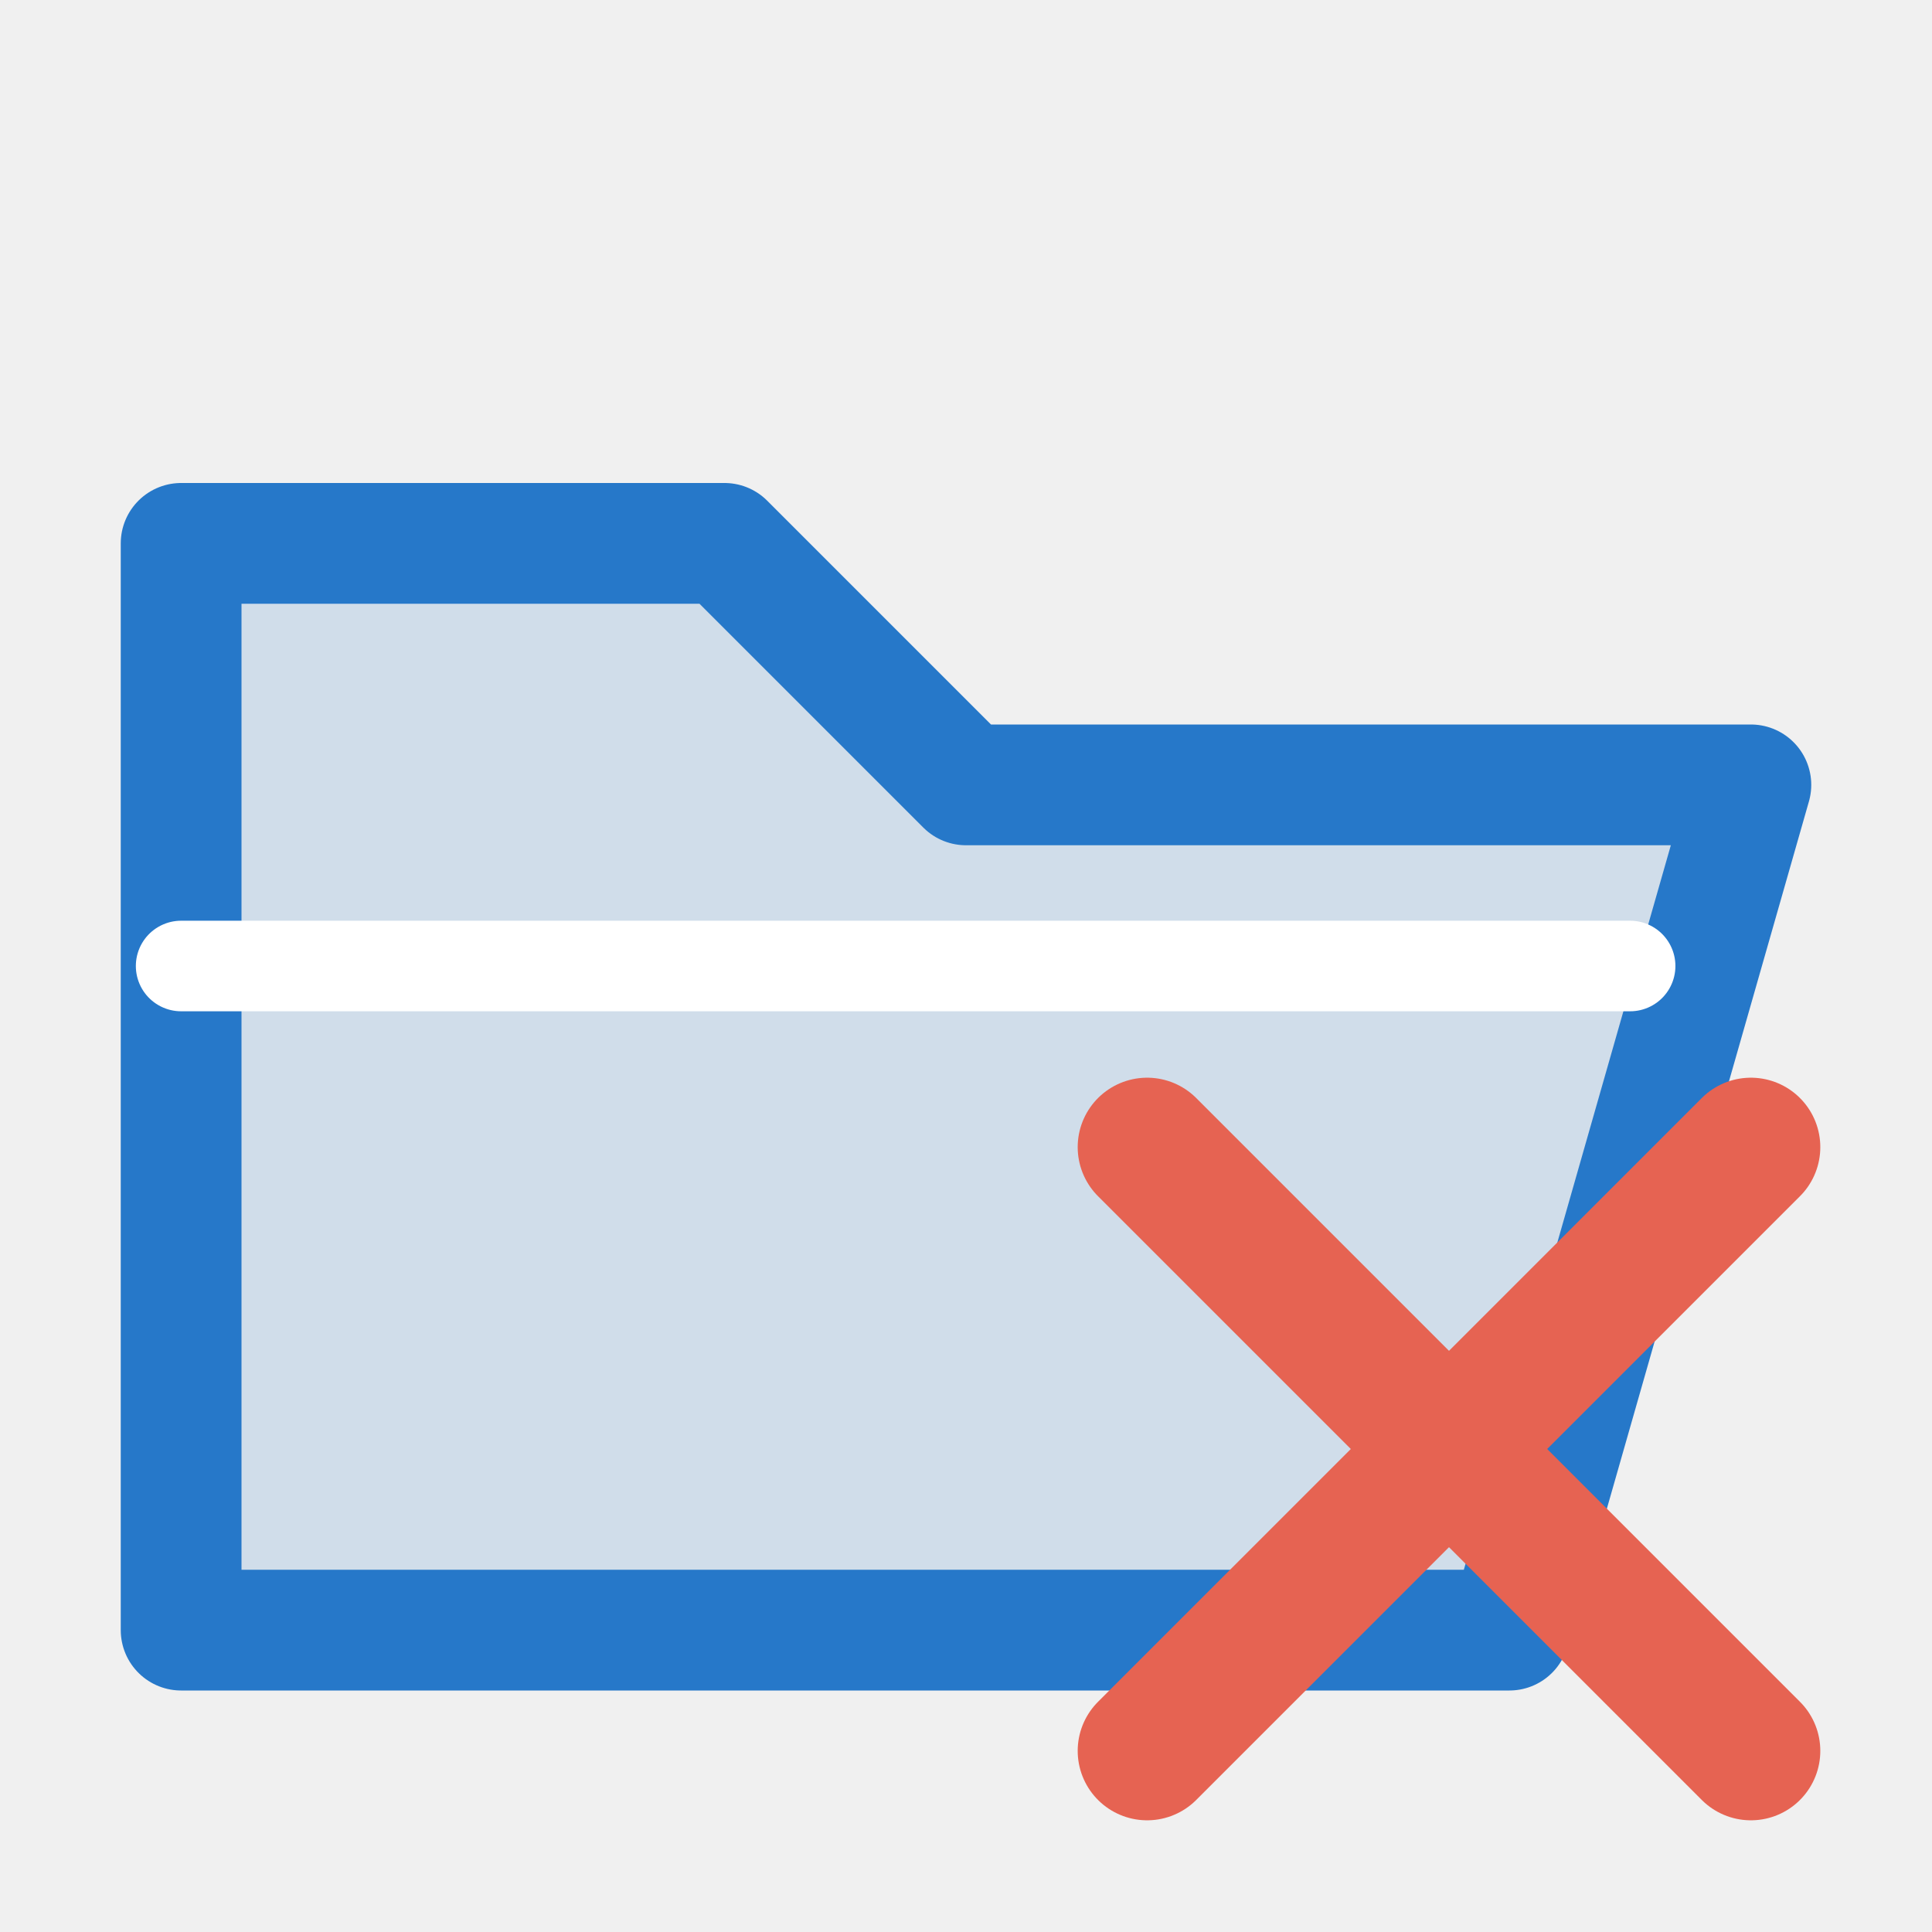
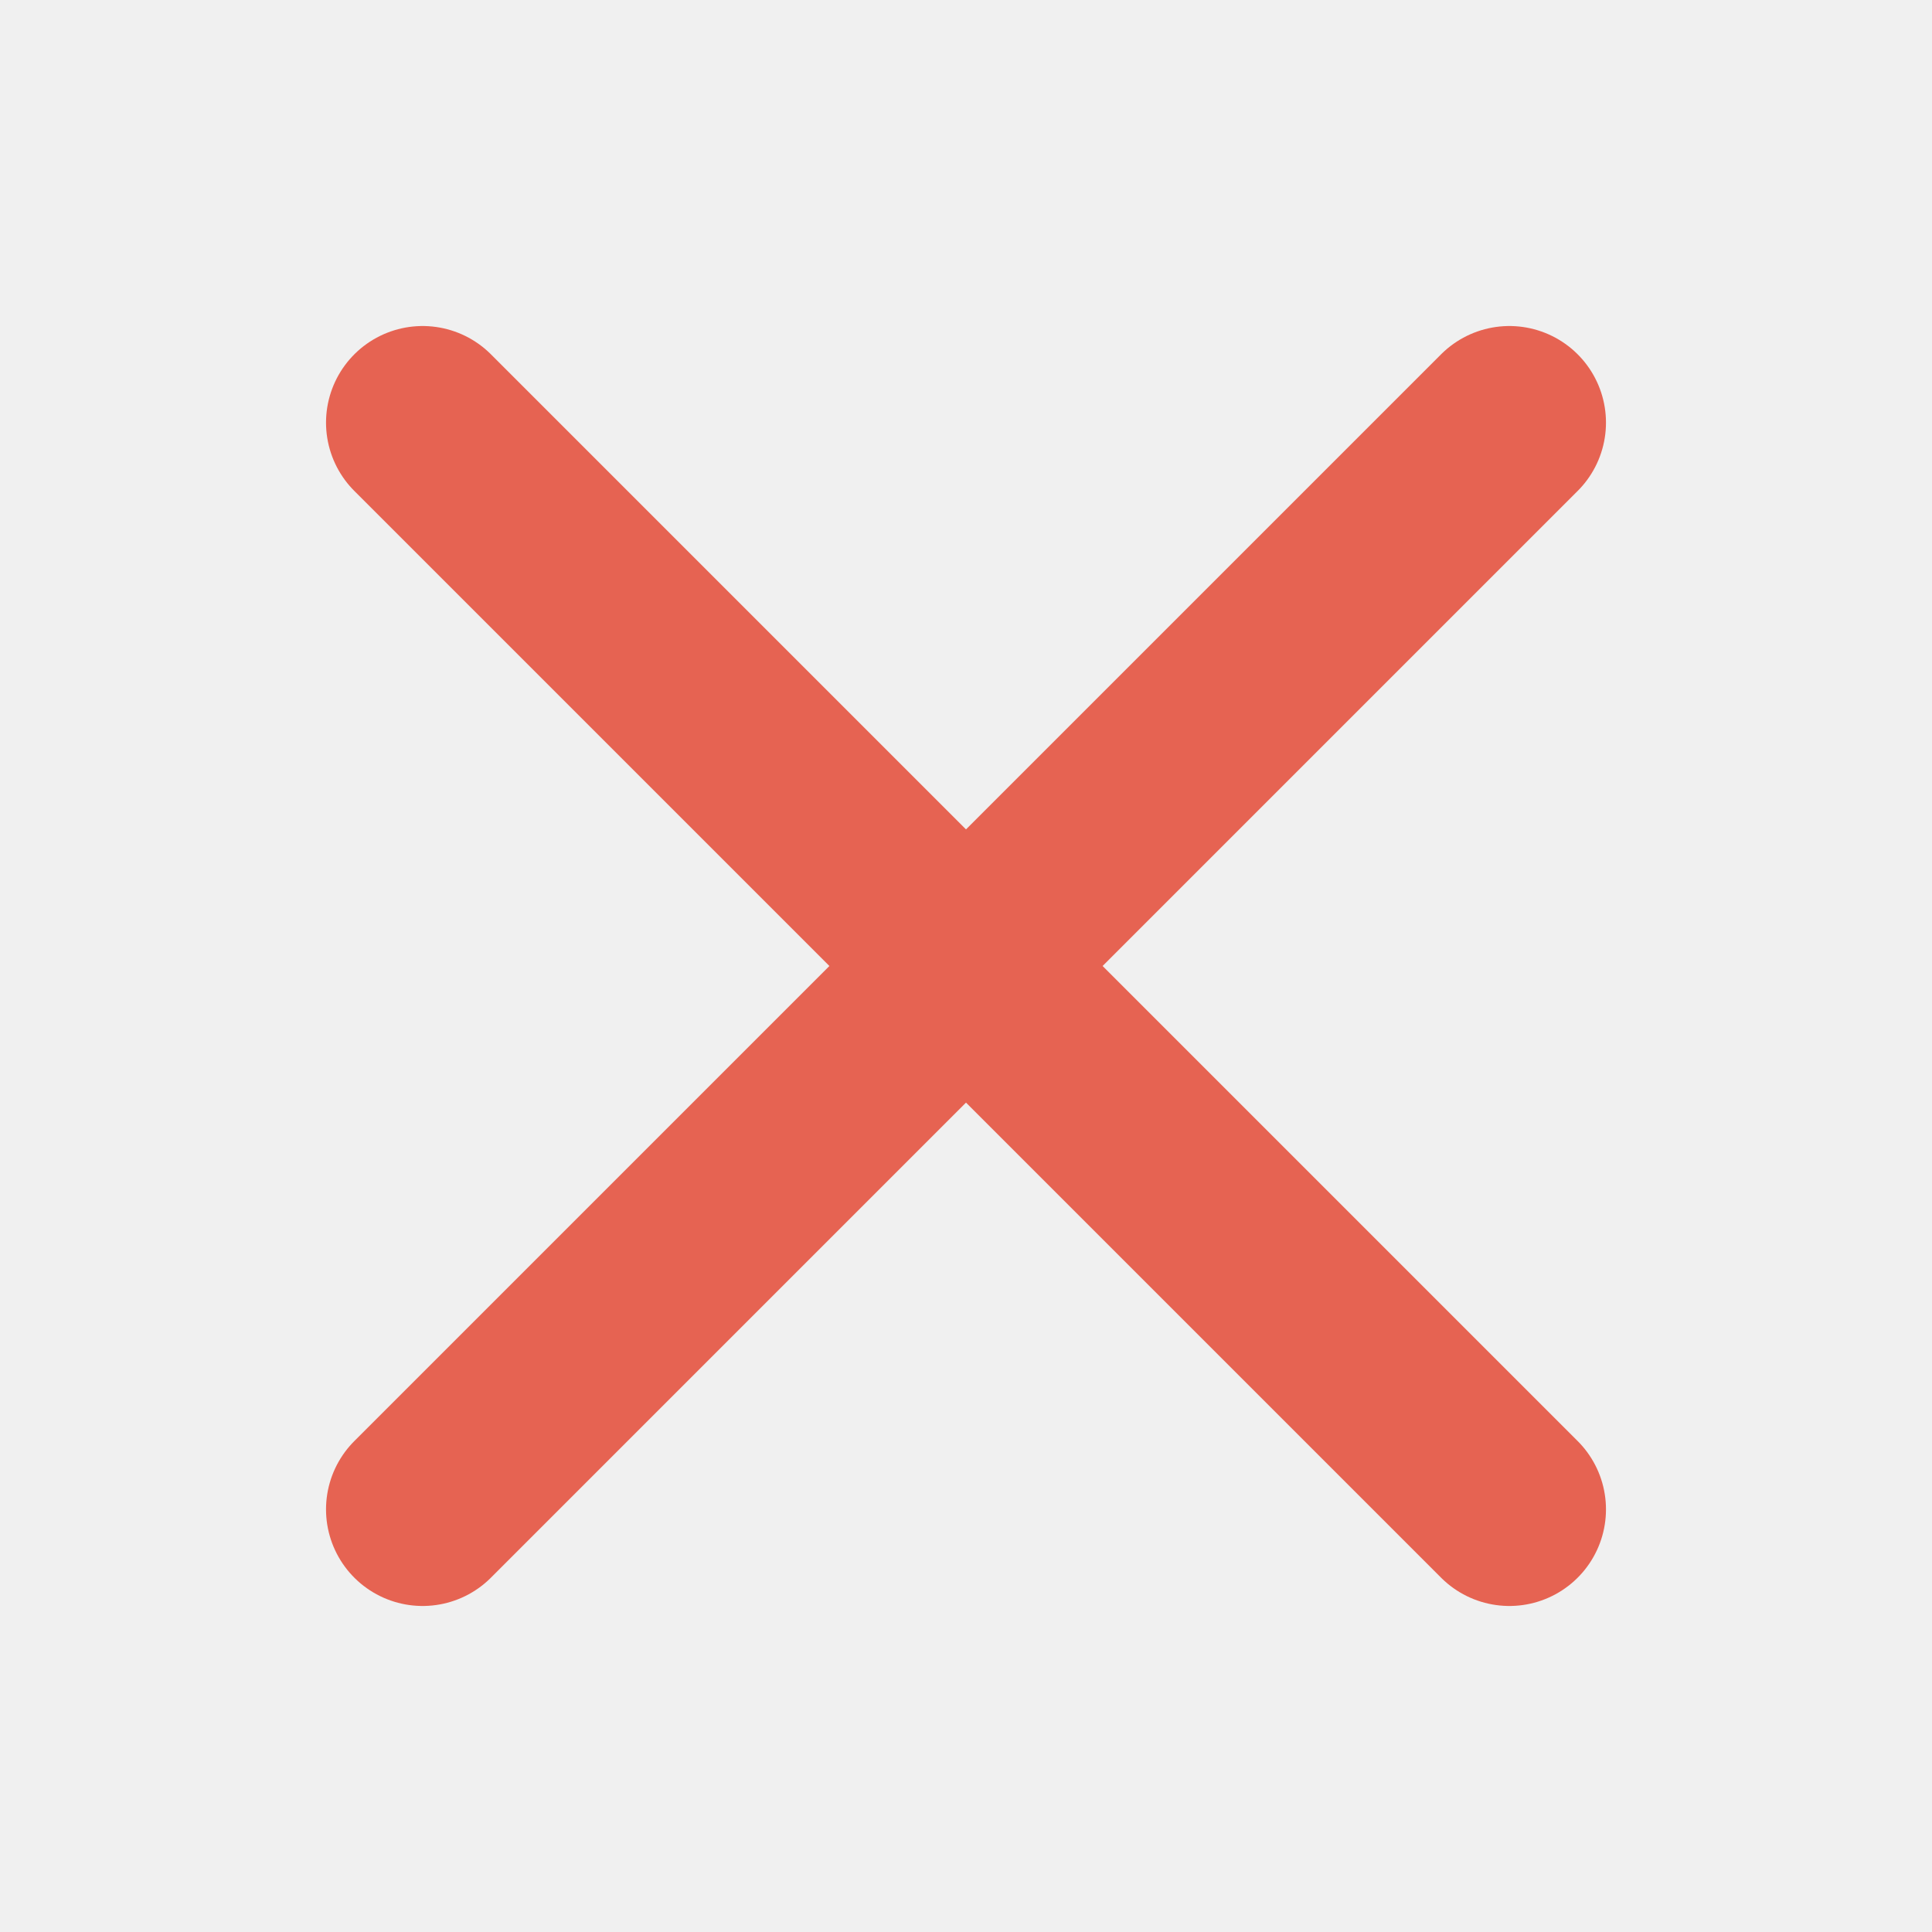
<svg xmlns="http://www.w3.org/2000/svg" width="32" height="32" viewBox="0 0 32 32">
-   <path d="M3 9 H12 L16 13 H29 L25 27 H3 Z" fill="#2678c9" fill-opacity="0.16" stroke="#2678c9" stroke-width="2" stroke-linecap="round" stroke-linejoin="round" />
-   <path d="M3 16 H27" fill="none" stroke="#FFFFFF" stroke-width="1.5" stroke-linecap="round" stroke-linejoin="round" />
-   <path d="M19 19 L29 29 M29 19 L19 29" fill="none" stroke="#e66352" stroke-width="2.3" stroke-linecap="round" stroke-linejoin="round" />
+   <path d="M7 7 L25 25 M25 7 L7 25" fill="none" stroke="#e66352" stroke-width="3.2" stroke-linecap="round" stroke-linejoin="round" />
</svg>
